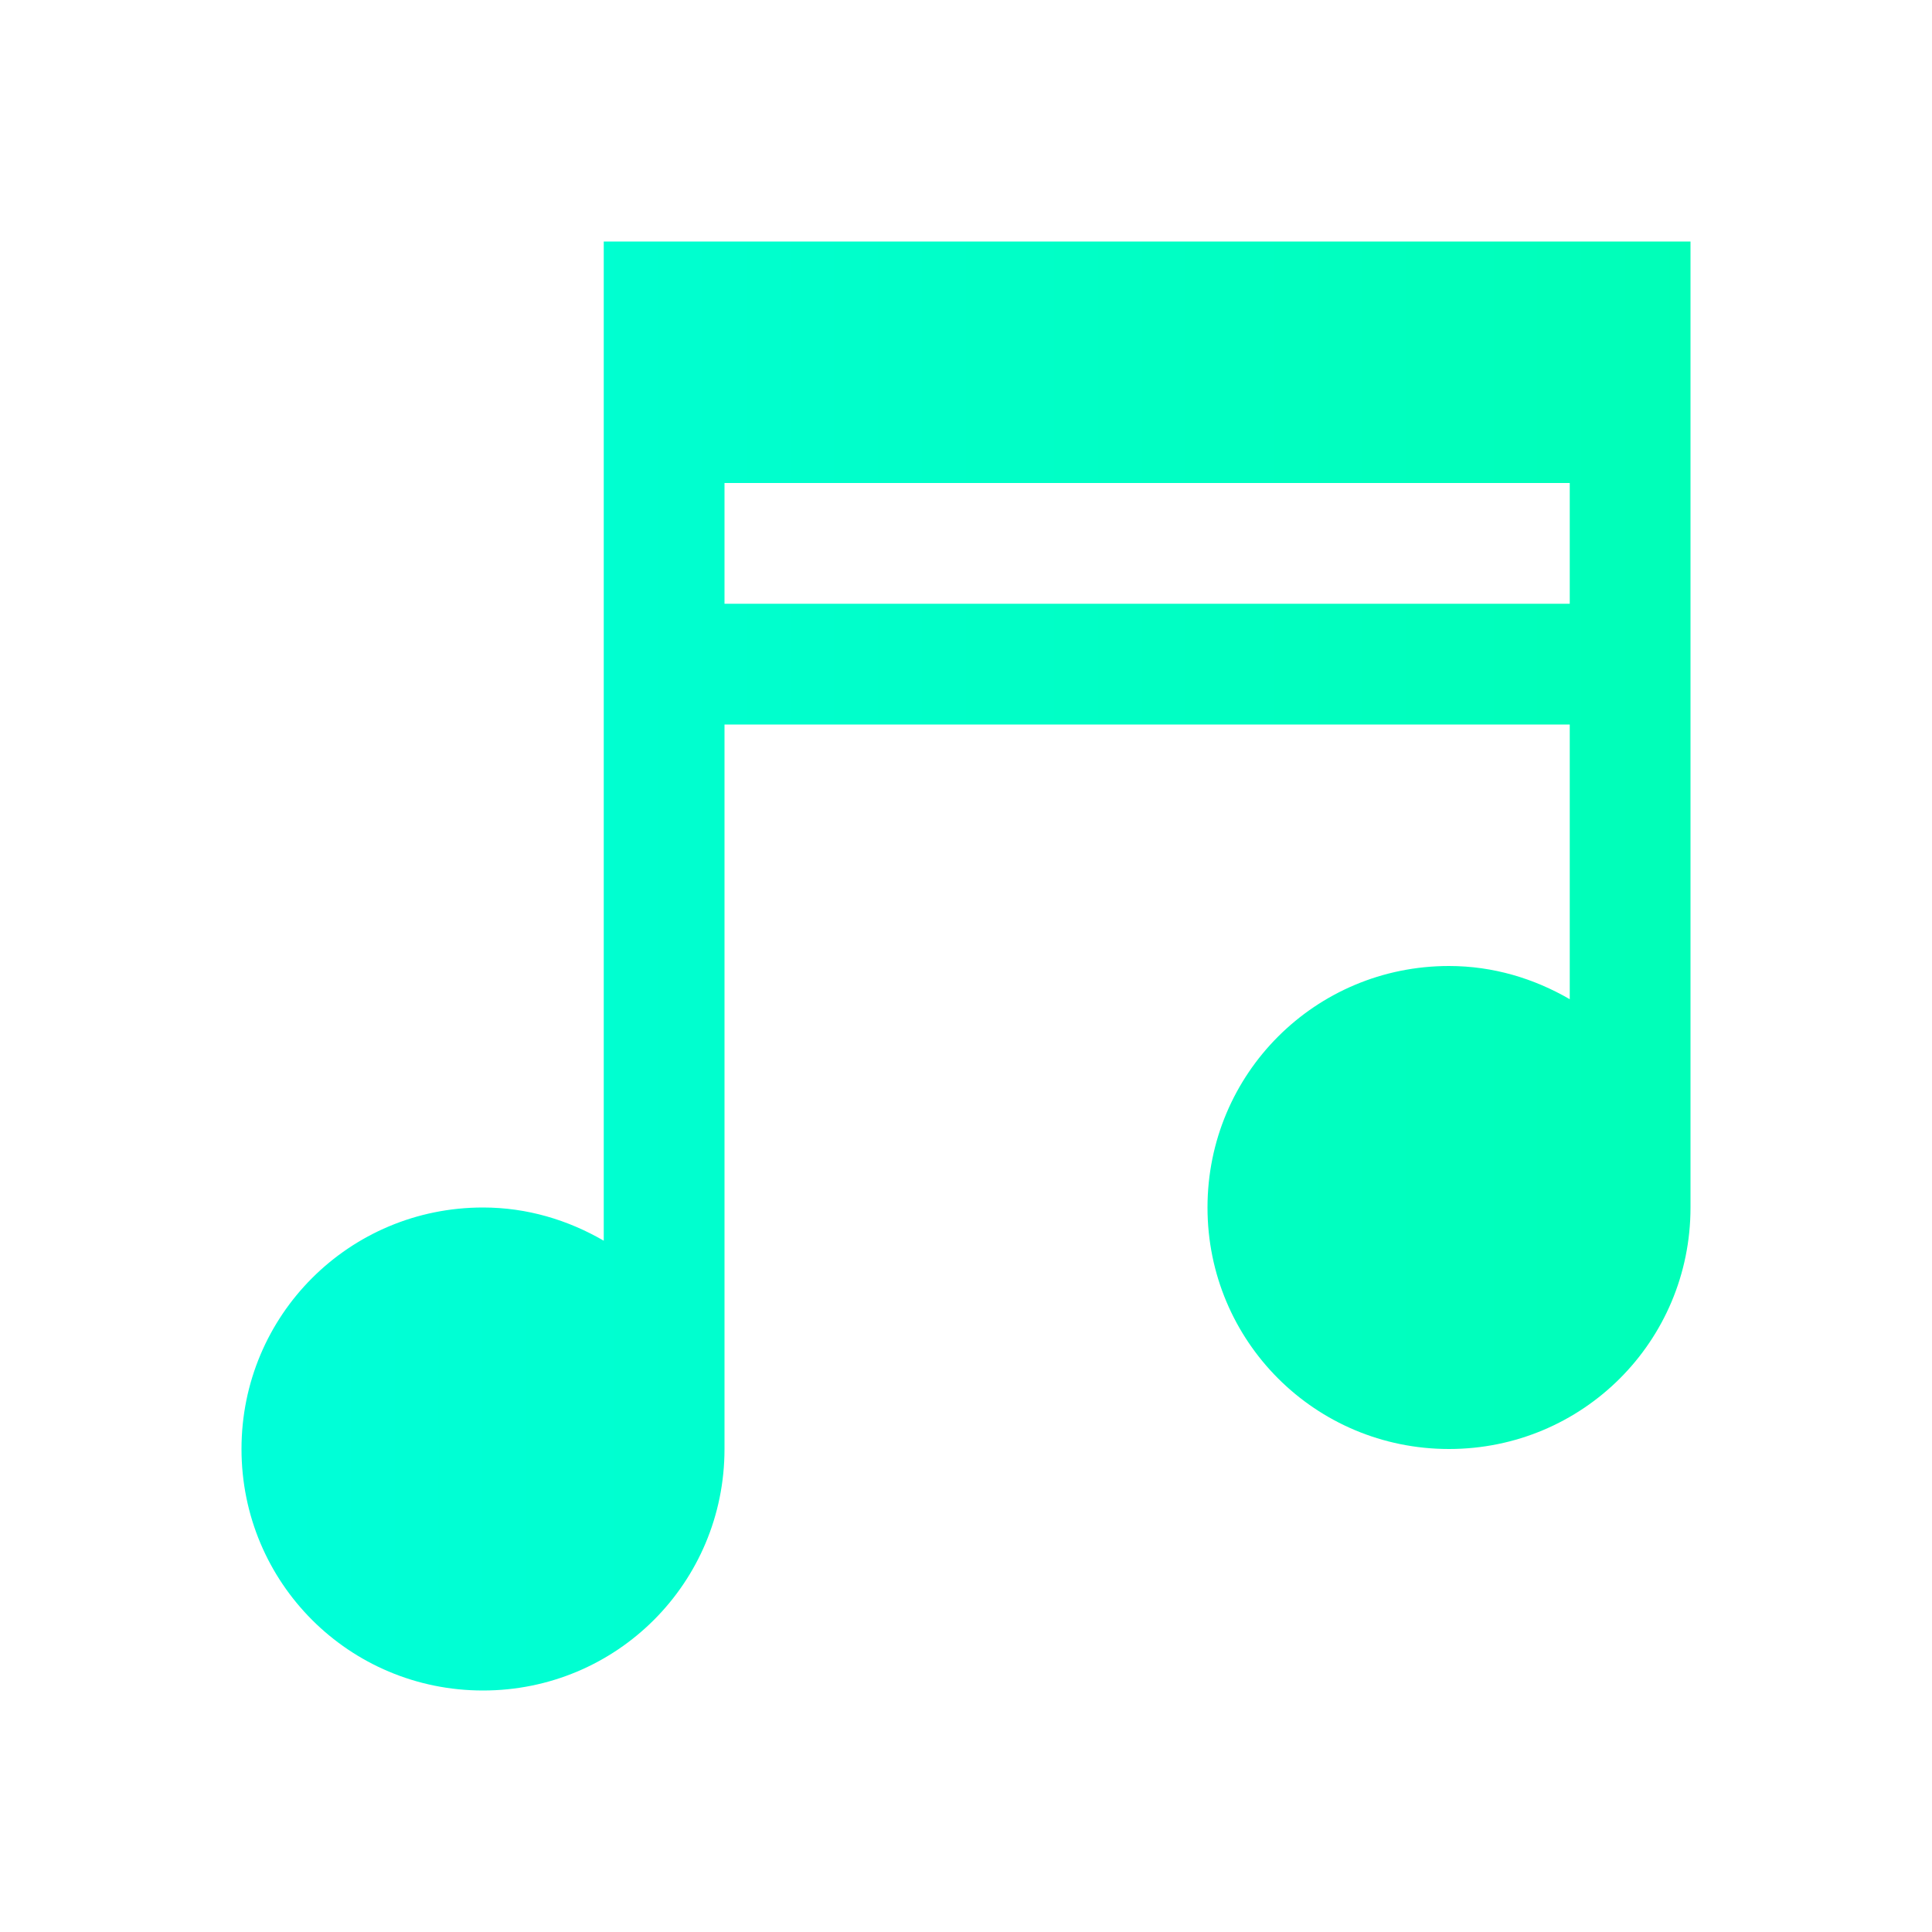
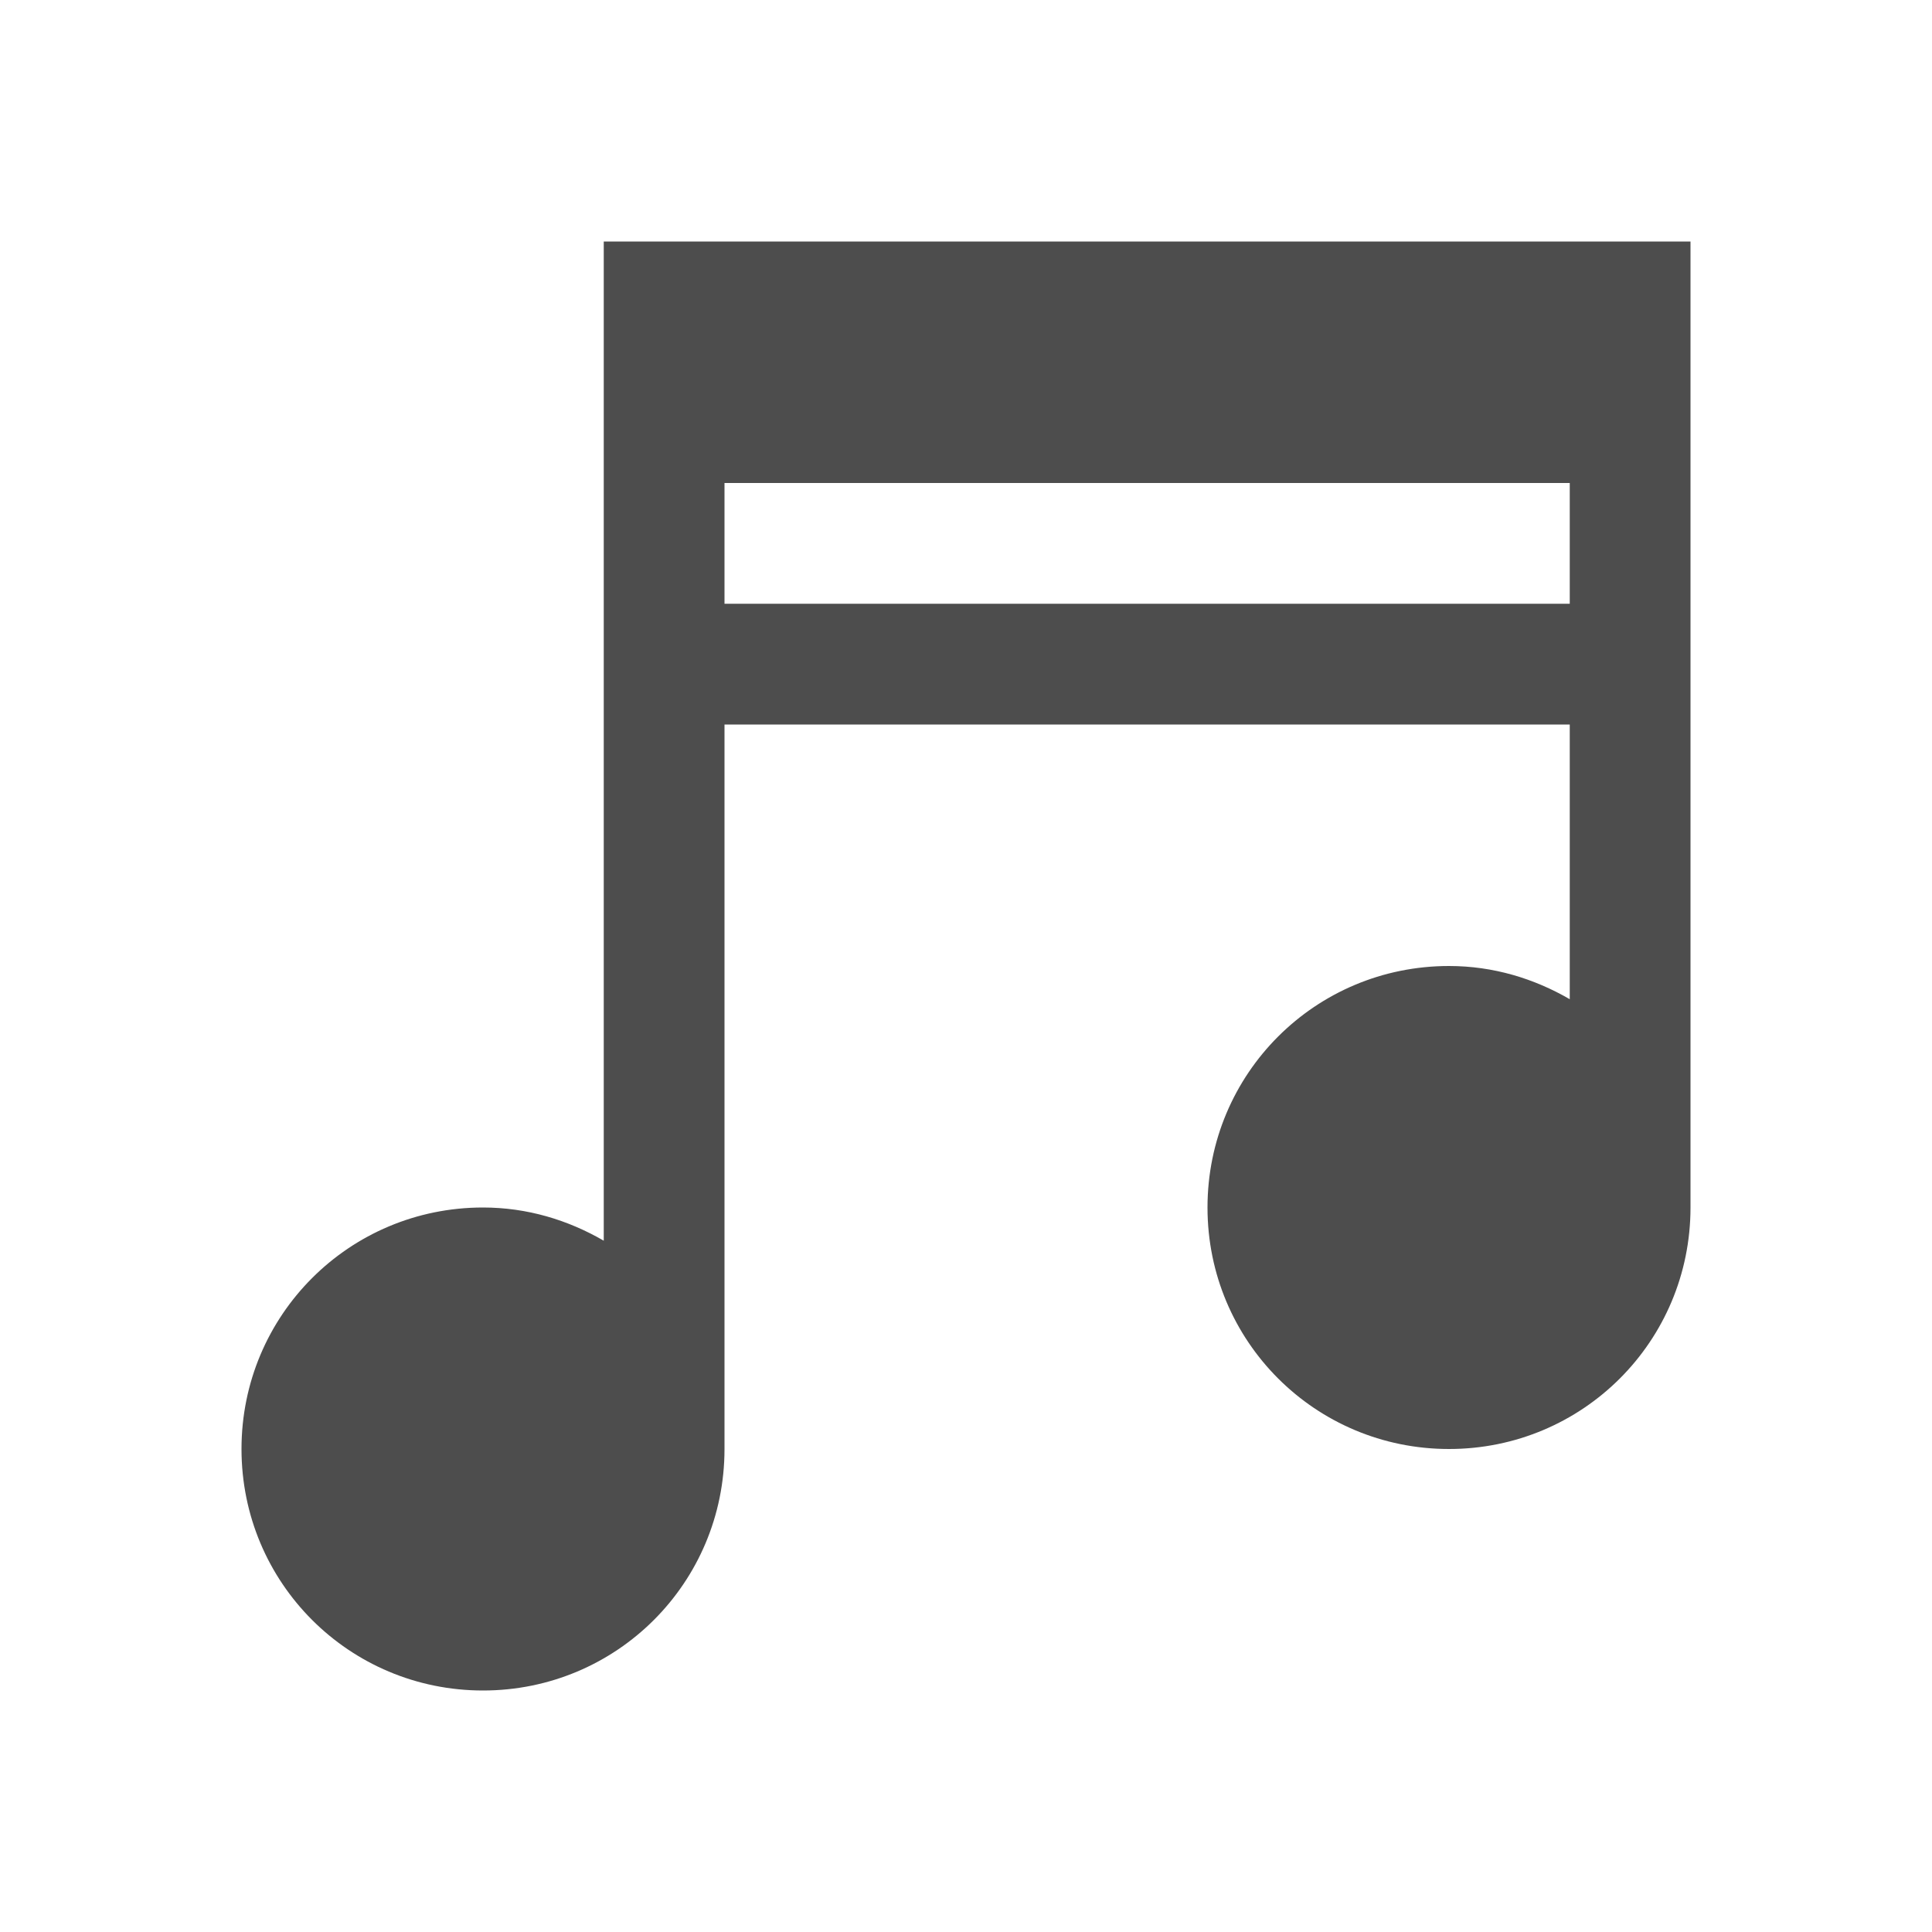
- <svg xmlns="http://www.w3.org/2000/svg" xmlns:xlink="http://www.w3.org/1999/xlink" viewBox="0 0 16 16" version="1.1" id="svg6">
+ <svg xmlns="http://www.w3.org/2000/svg" viewBox="0 0 16 16">
  <defs id="defs3051">
-     <linearGradient id="linearGradient821">
-       <stop style="stop-color:#00ffd9;stop-opacity:1" offset="0" id="stop817" />
-       <stop style="stop-color:#00ffb8;stop-opacity:1" offset="1" id="stop819" />
-     </linearGradient>
    <style type="text/css" id="current-color-scheme">
      .ColorScheme-Text {
        color:#4d4d4d;
      }
      </style>
-     <linearGradient xlink:href="#linearGradient821" id="linearGradient823" x1="2" y1="8" x2="14" y2="8" gradientUnits="userSpaceOnUse" />
  </defs>
-   <path style="fill:url(#linearGradient823);fill-opacity:1;stroke:none" d="M 5 2 L 5 4 L 5 10.275 C 4.705 10.104 4.367 10 4 10 C 2.892 10 2 10.892 2 12 C 2 13.108 2.892 14 4 14 C 5.108 14 6 13.108 6 12 L 6 6 L 13 6 L 13 8.275 C 12.705 8.104 12.367 8 12 8 C 10.892 8 10 8.892 10 10 C 10 11.108 10.892 12 12 12 C 13.108 12 14 11.108 14 10 L 14 2 L 5 2 z M 6 4 L 13 4 L 13 5 L 6 5 L 6 4 z " class="ColorScheme-Text" id="path4" />
+   <path style="fill:currentColor;fill-opacity:1;stroke:none" d="M 5 2 L 5 4 L 5 10.275 C 4.705 10.104 4.367 10 4 10 C 2.892 10 2 10.892 2 12 C 2 13.108 2.892 14 4 14 C 5.108 14 6 13.108 6 12 L 6 6 L 13 6 L 13 8.275 C 12.705 8.104 12.367 8 12 8 C 10.892 8 10 8.892 10 10 C 10 11.108 10.892 12 12 12 C 13.108 12 14 11.108 14 10 L 14 2 L 5 2 z M 6 4 L 13 4 L 13 5 L 6 5 L 6 4 z " class="ColorScheme-Text" />
</svg>
